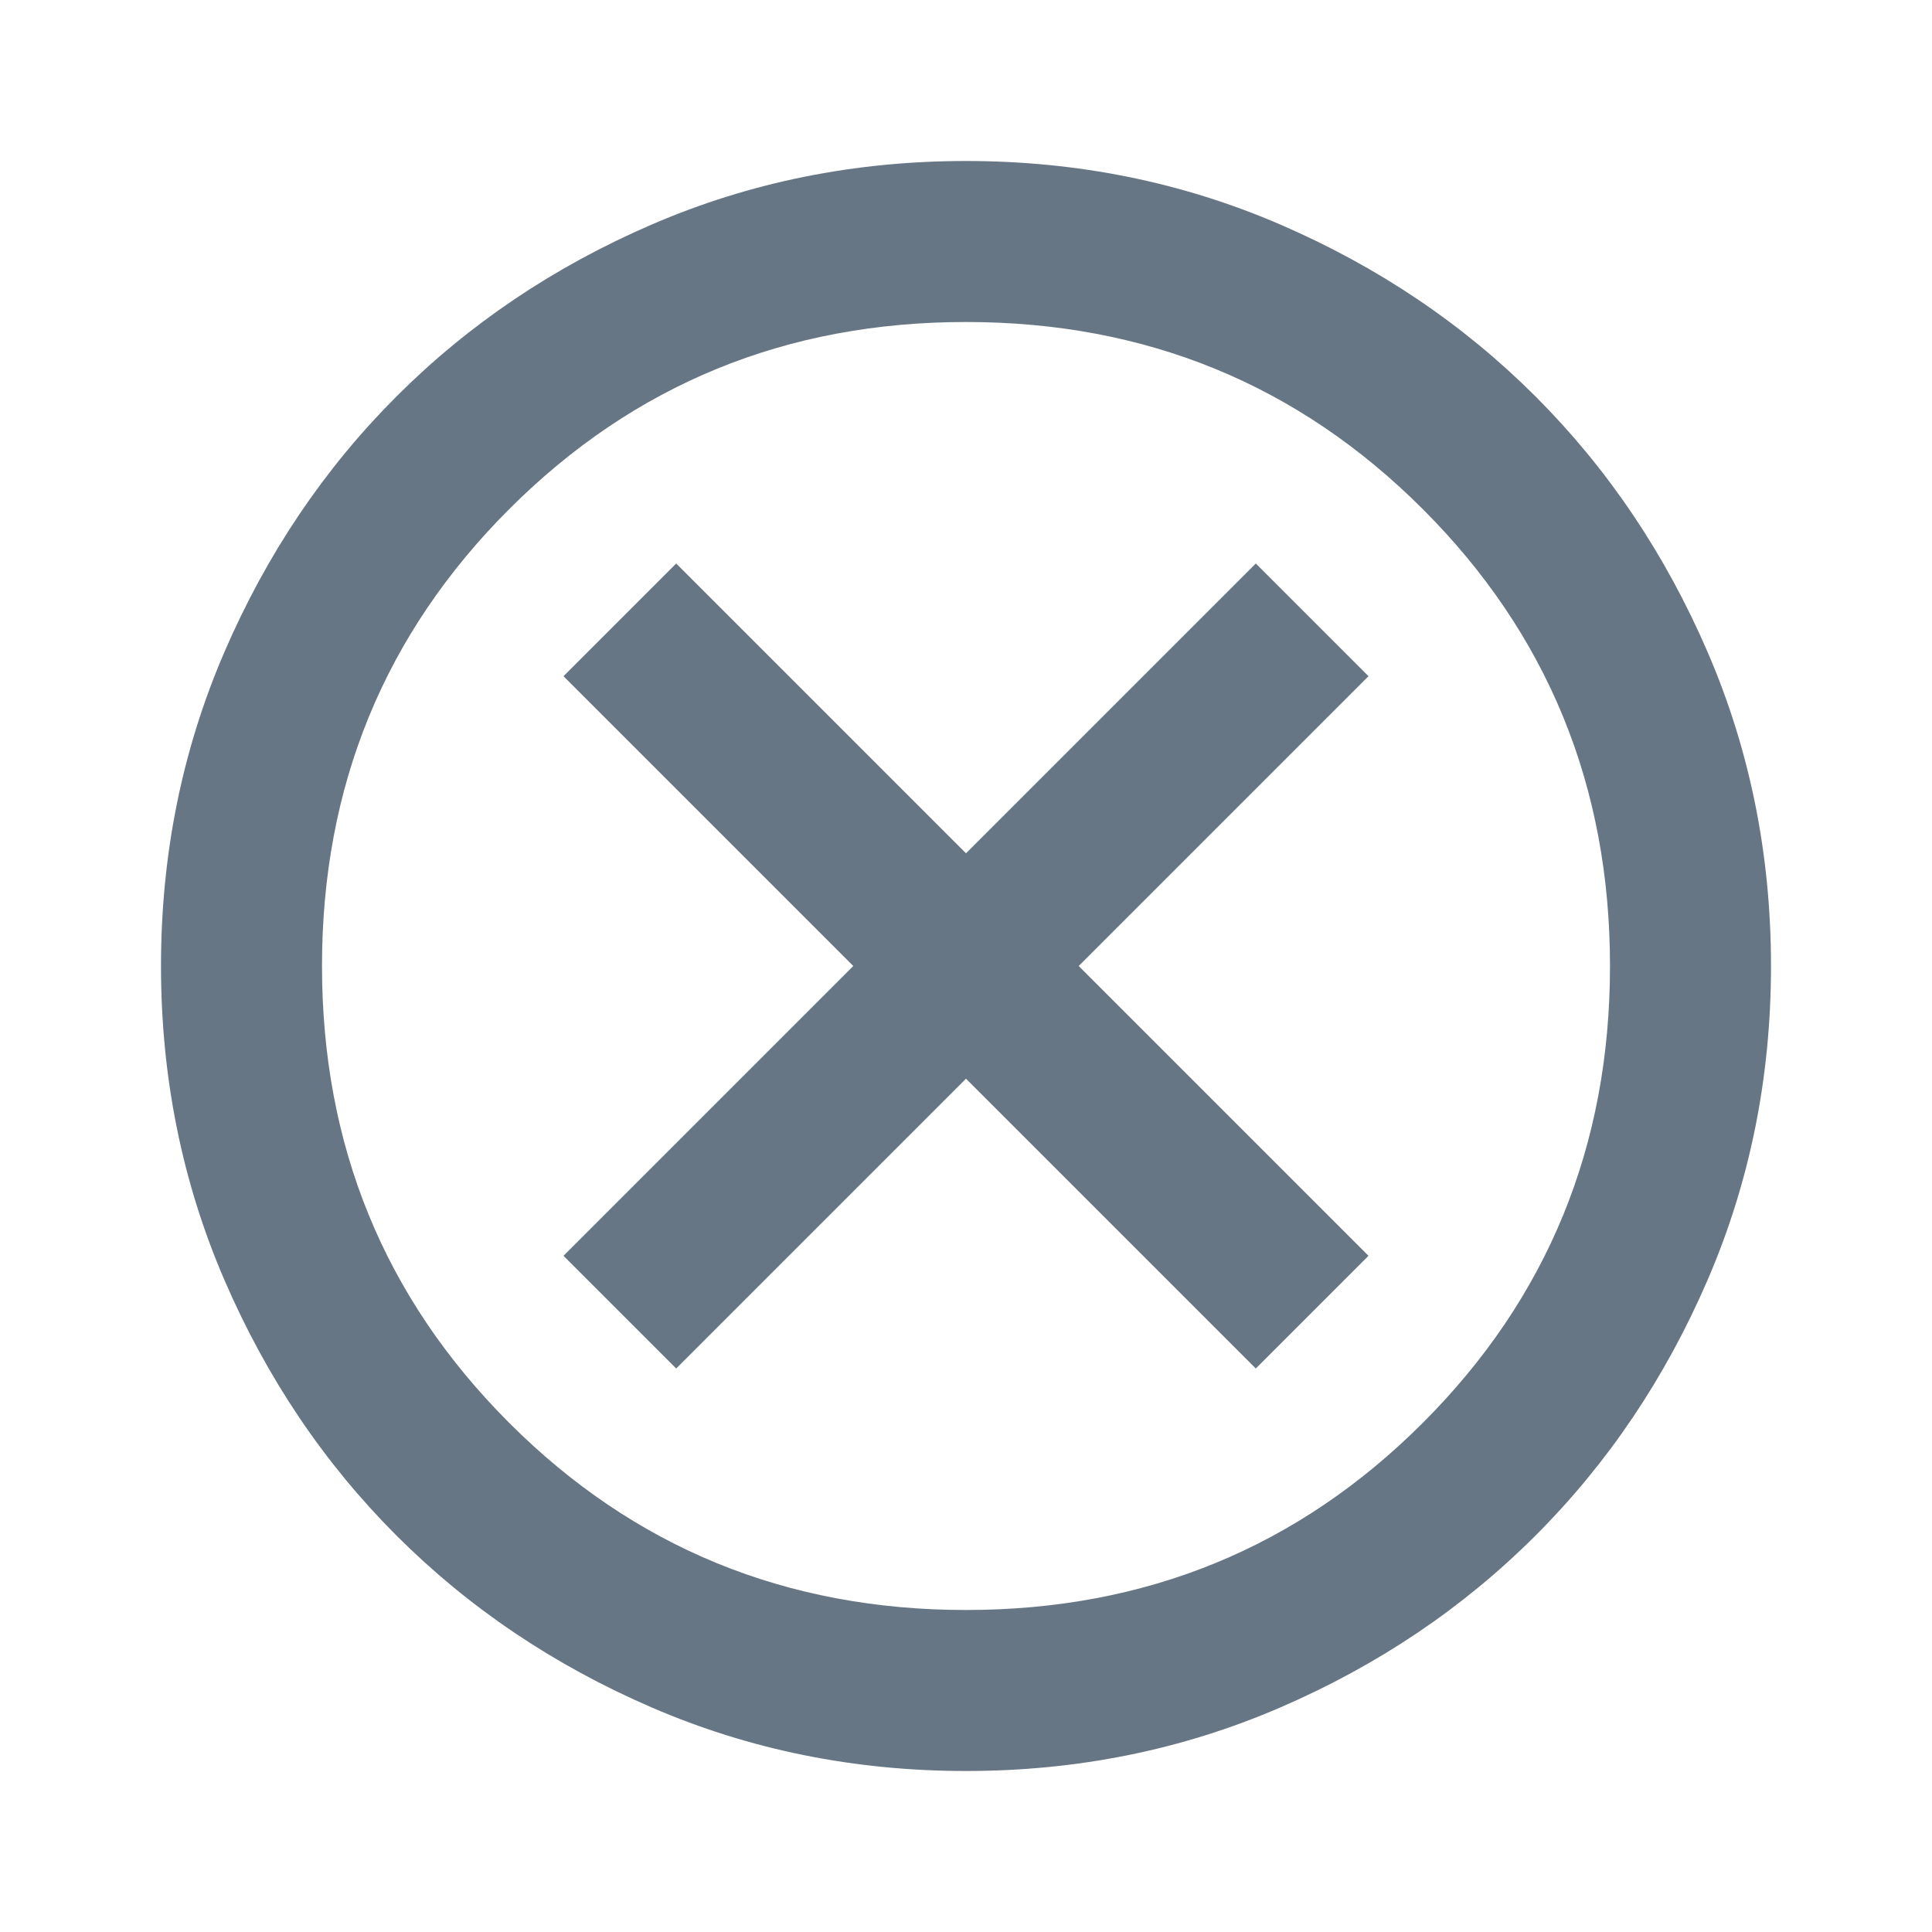
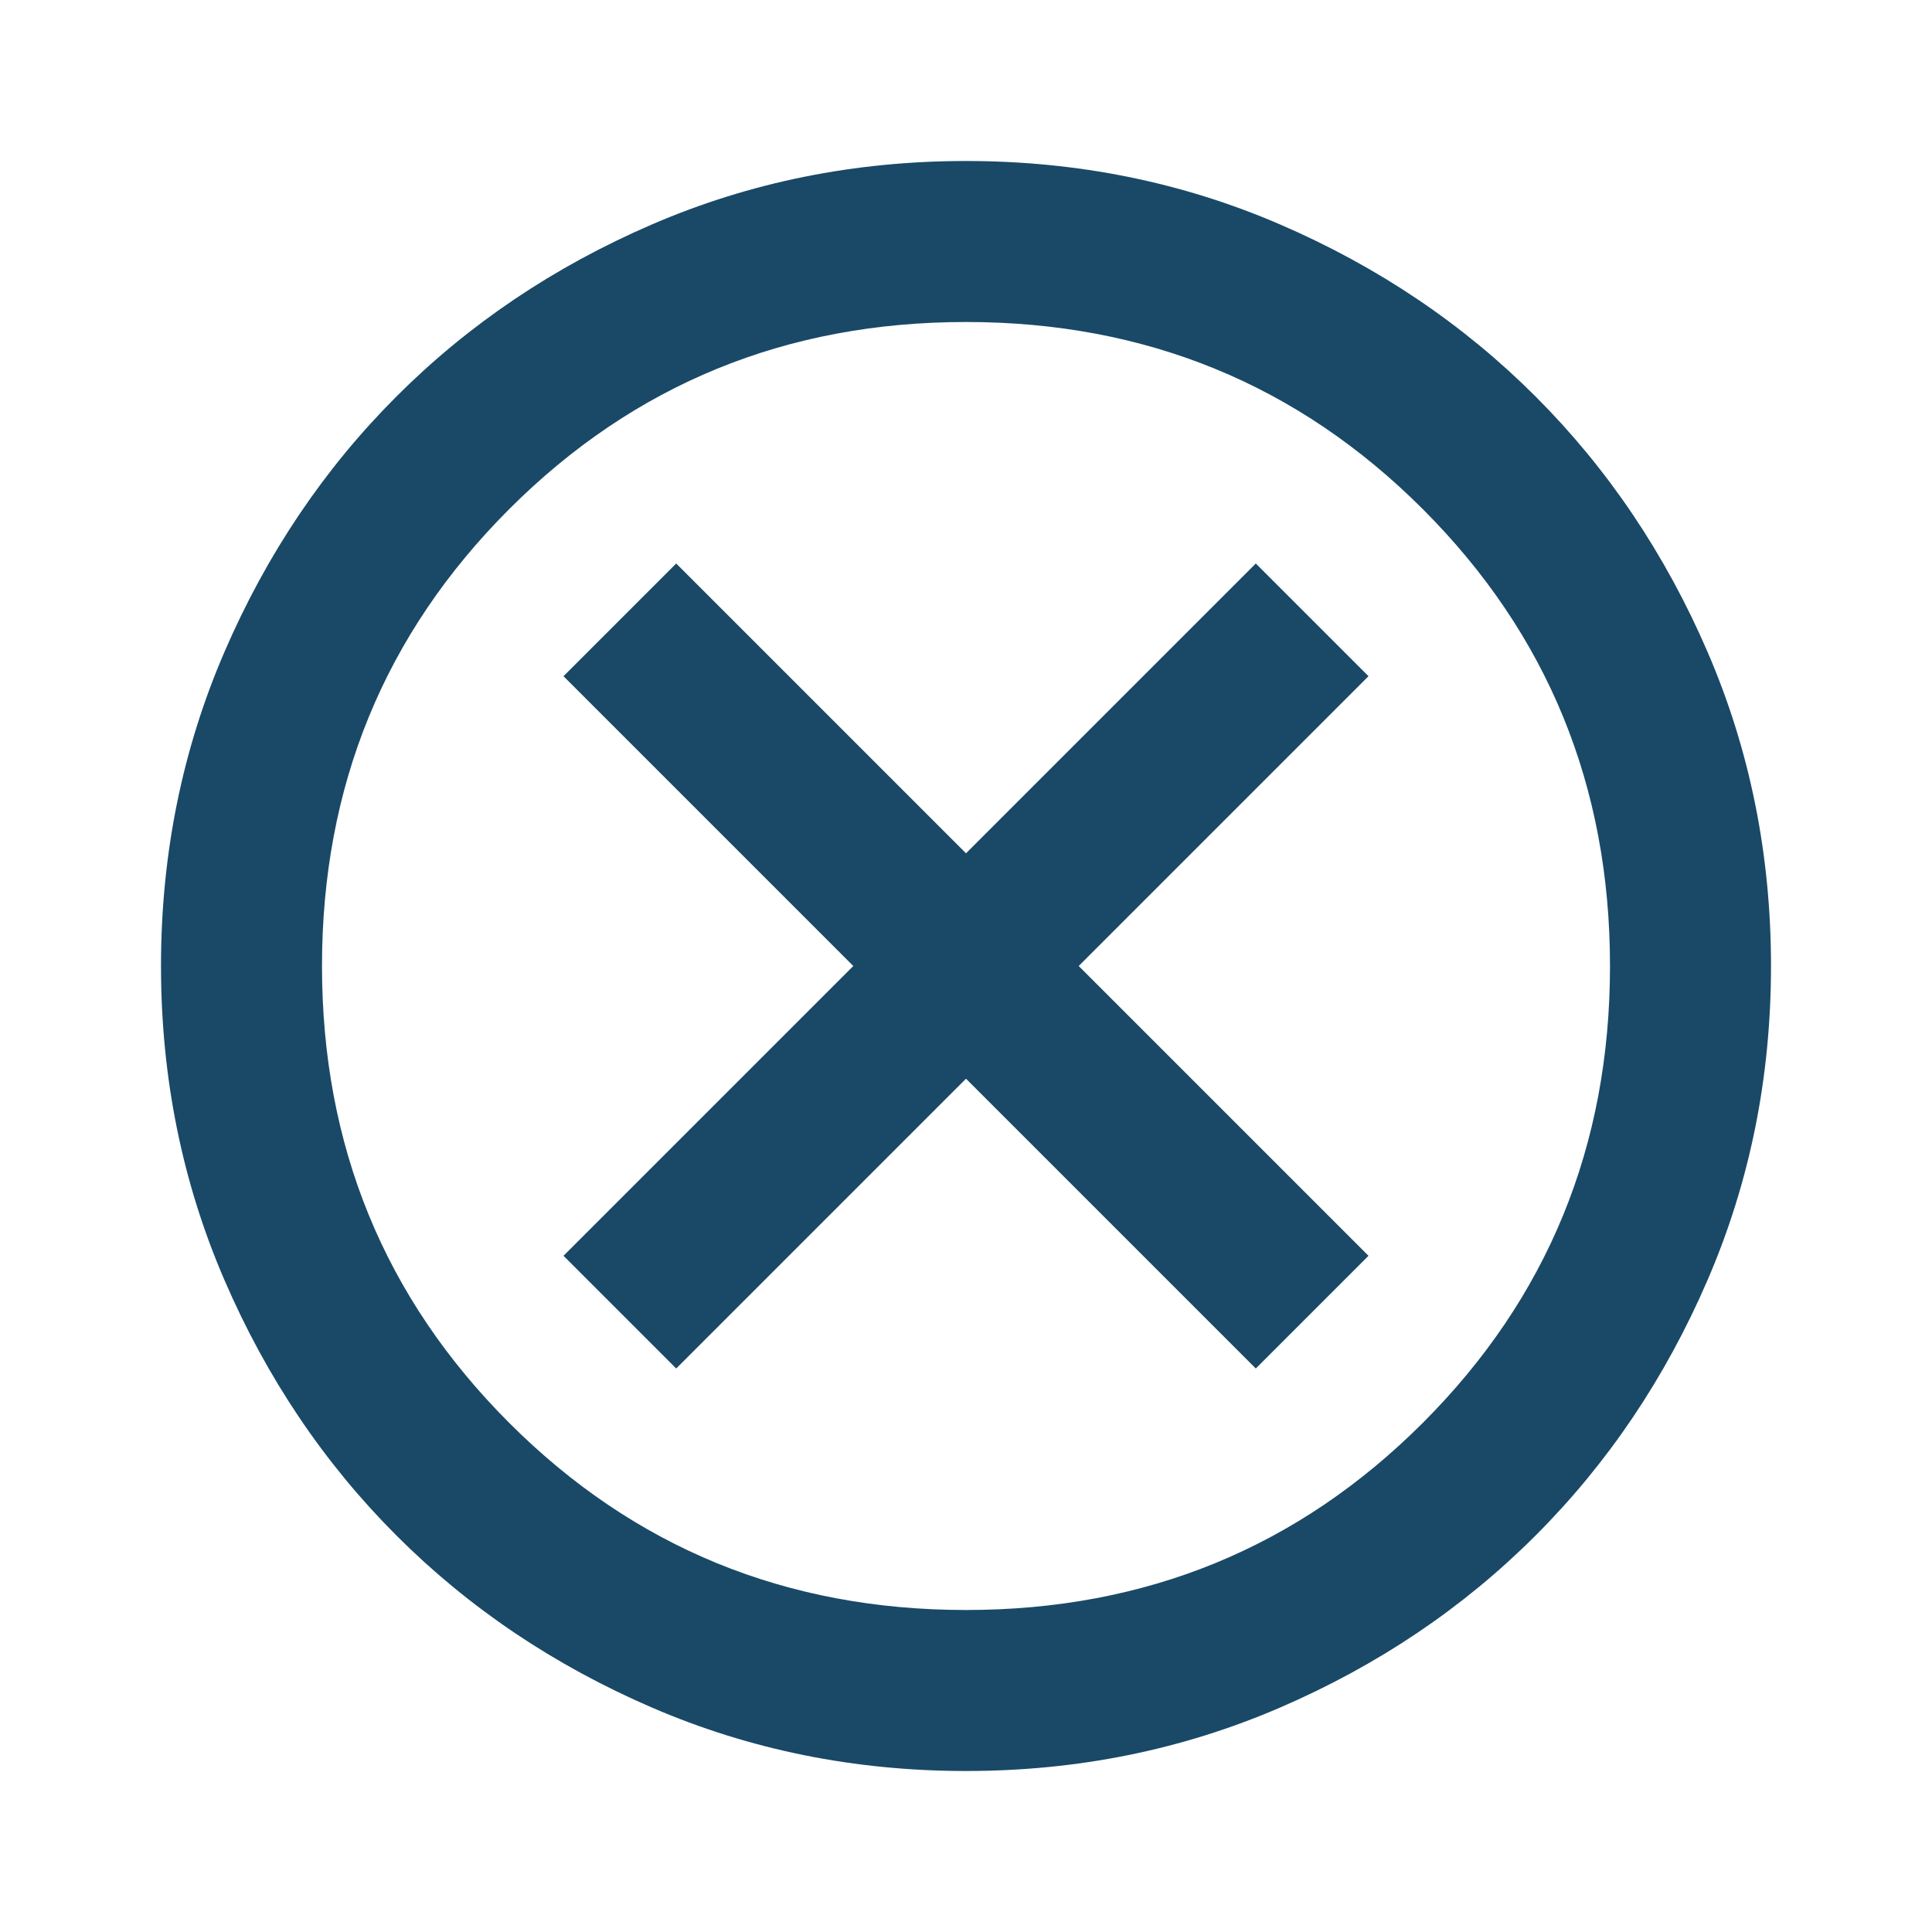
- <svg xmlns="http://www.w3.org/2000/svg" height="24px" viewBox="0 -960 960 960" width="24px" fill="#677684">
+ <svg xmlns="http://www.w3.org/2000/svg" height="24px" viewBox="0 -960 960 960" width="24px" fill="#194967">
  <path d="m336-280 144-144 144 144 56-56-144-144 144-144-56-56-144 144-144-144-56 56 144 144-144 144 56 56ZM480-80q-83 0-156-31.5T197-197q-54-54-85.5-127T80-480q0-83 31.5-156T197-763q54-54 127-85.5T480-880q83 0 156 31.5T763-763q54 54 85.5 127T880-480q0 83-31.5 156T763-197q-54 54-127 85.5T480-80Zm0-80q134 0 227-93t93-227q0-134-93-227t-227-93q-134 0-227 93t-93 227q0 134 93 227t227 93Zm0-320Z" />
</svg>
